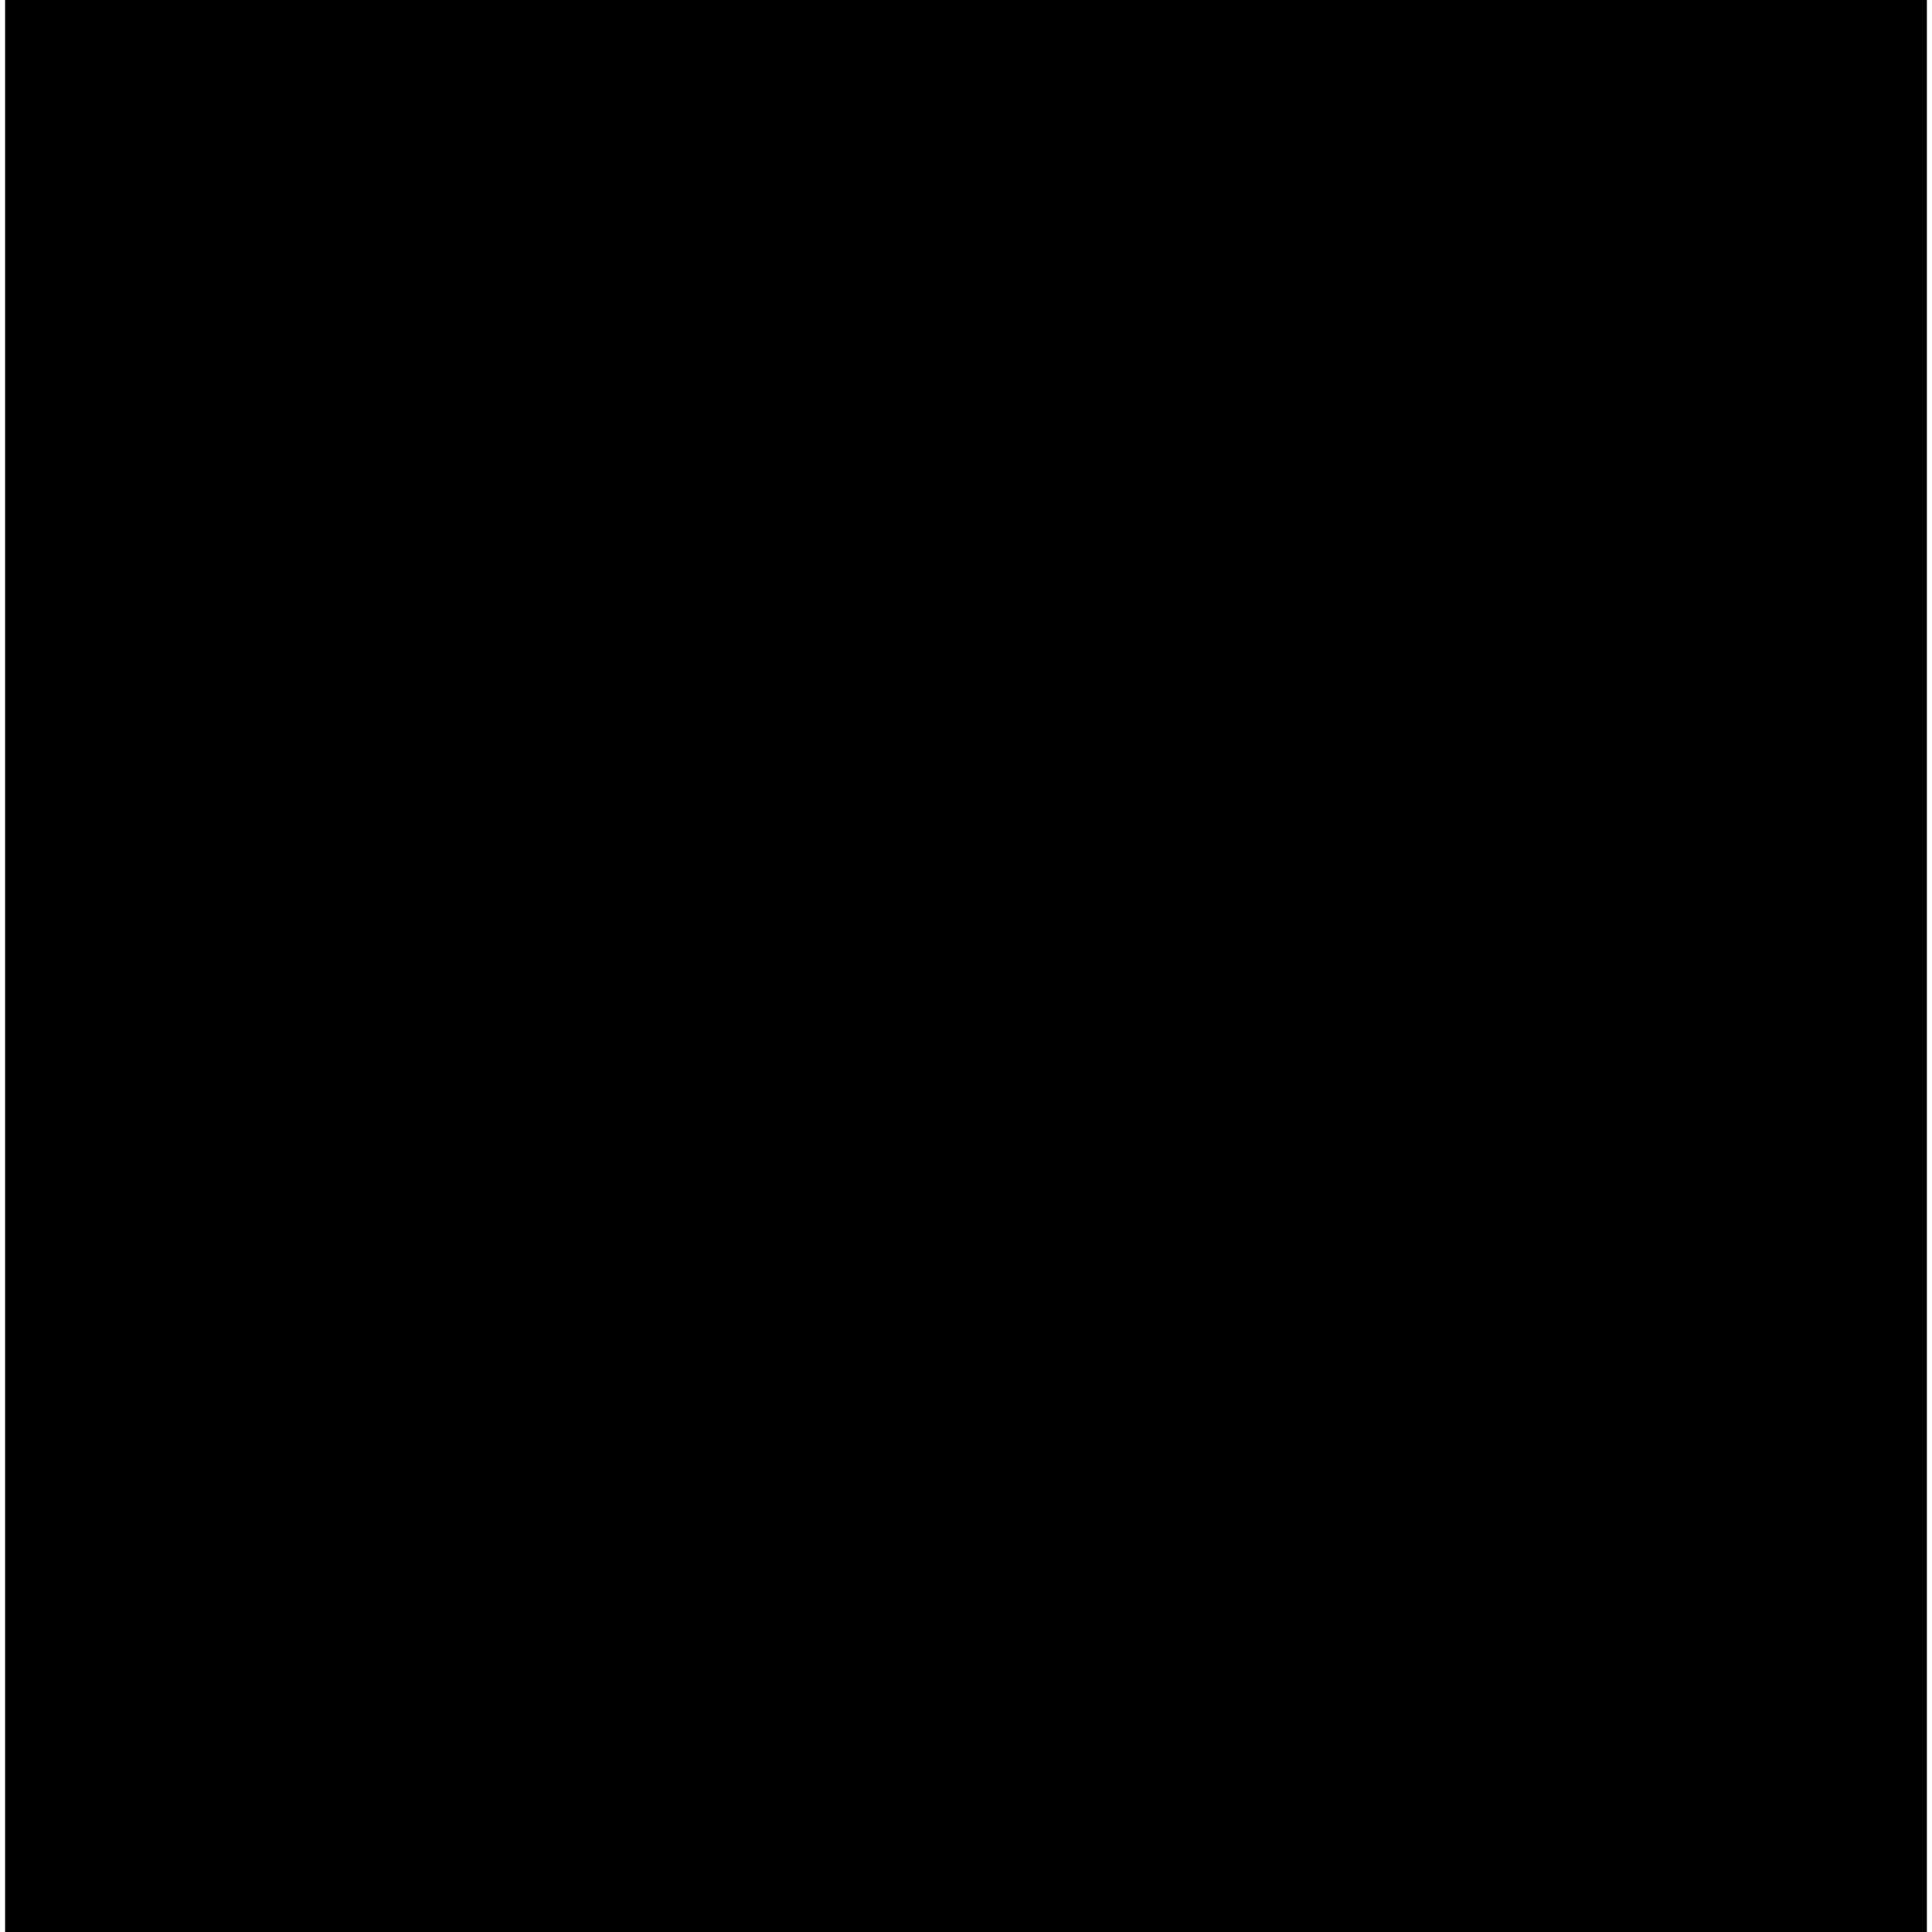
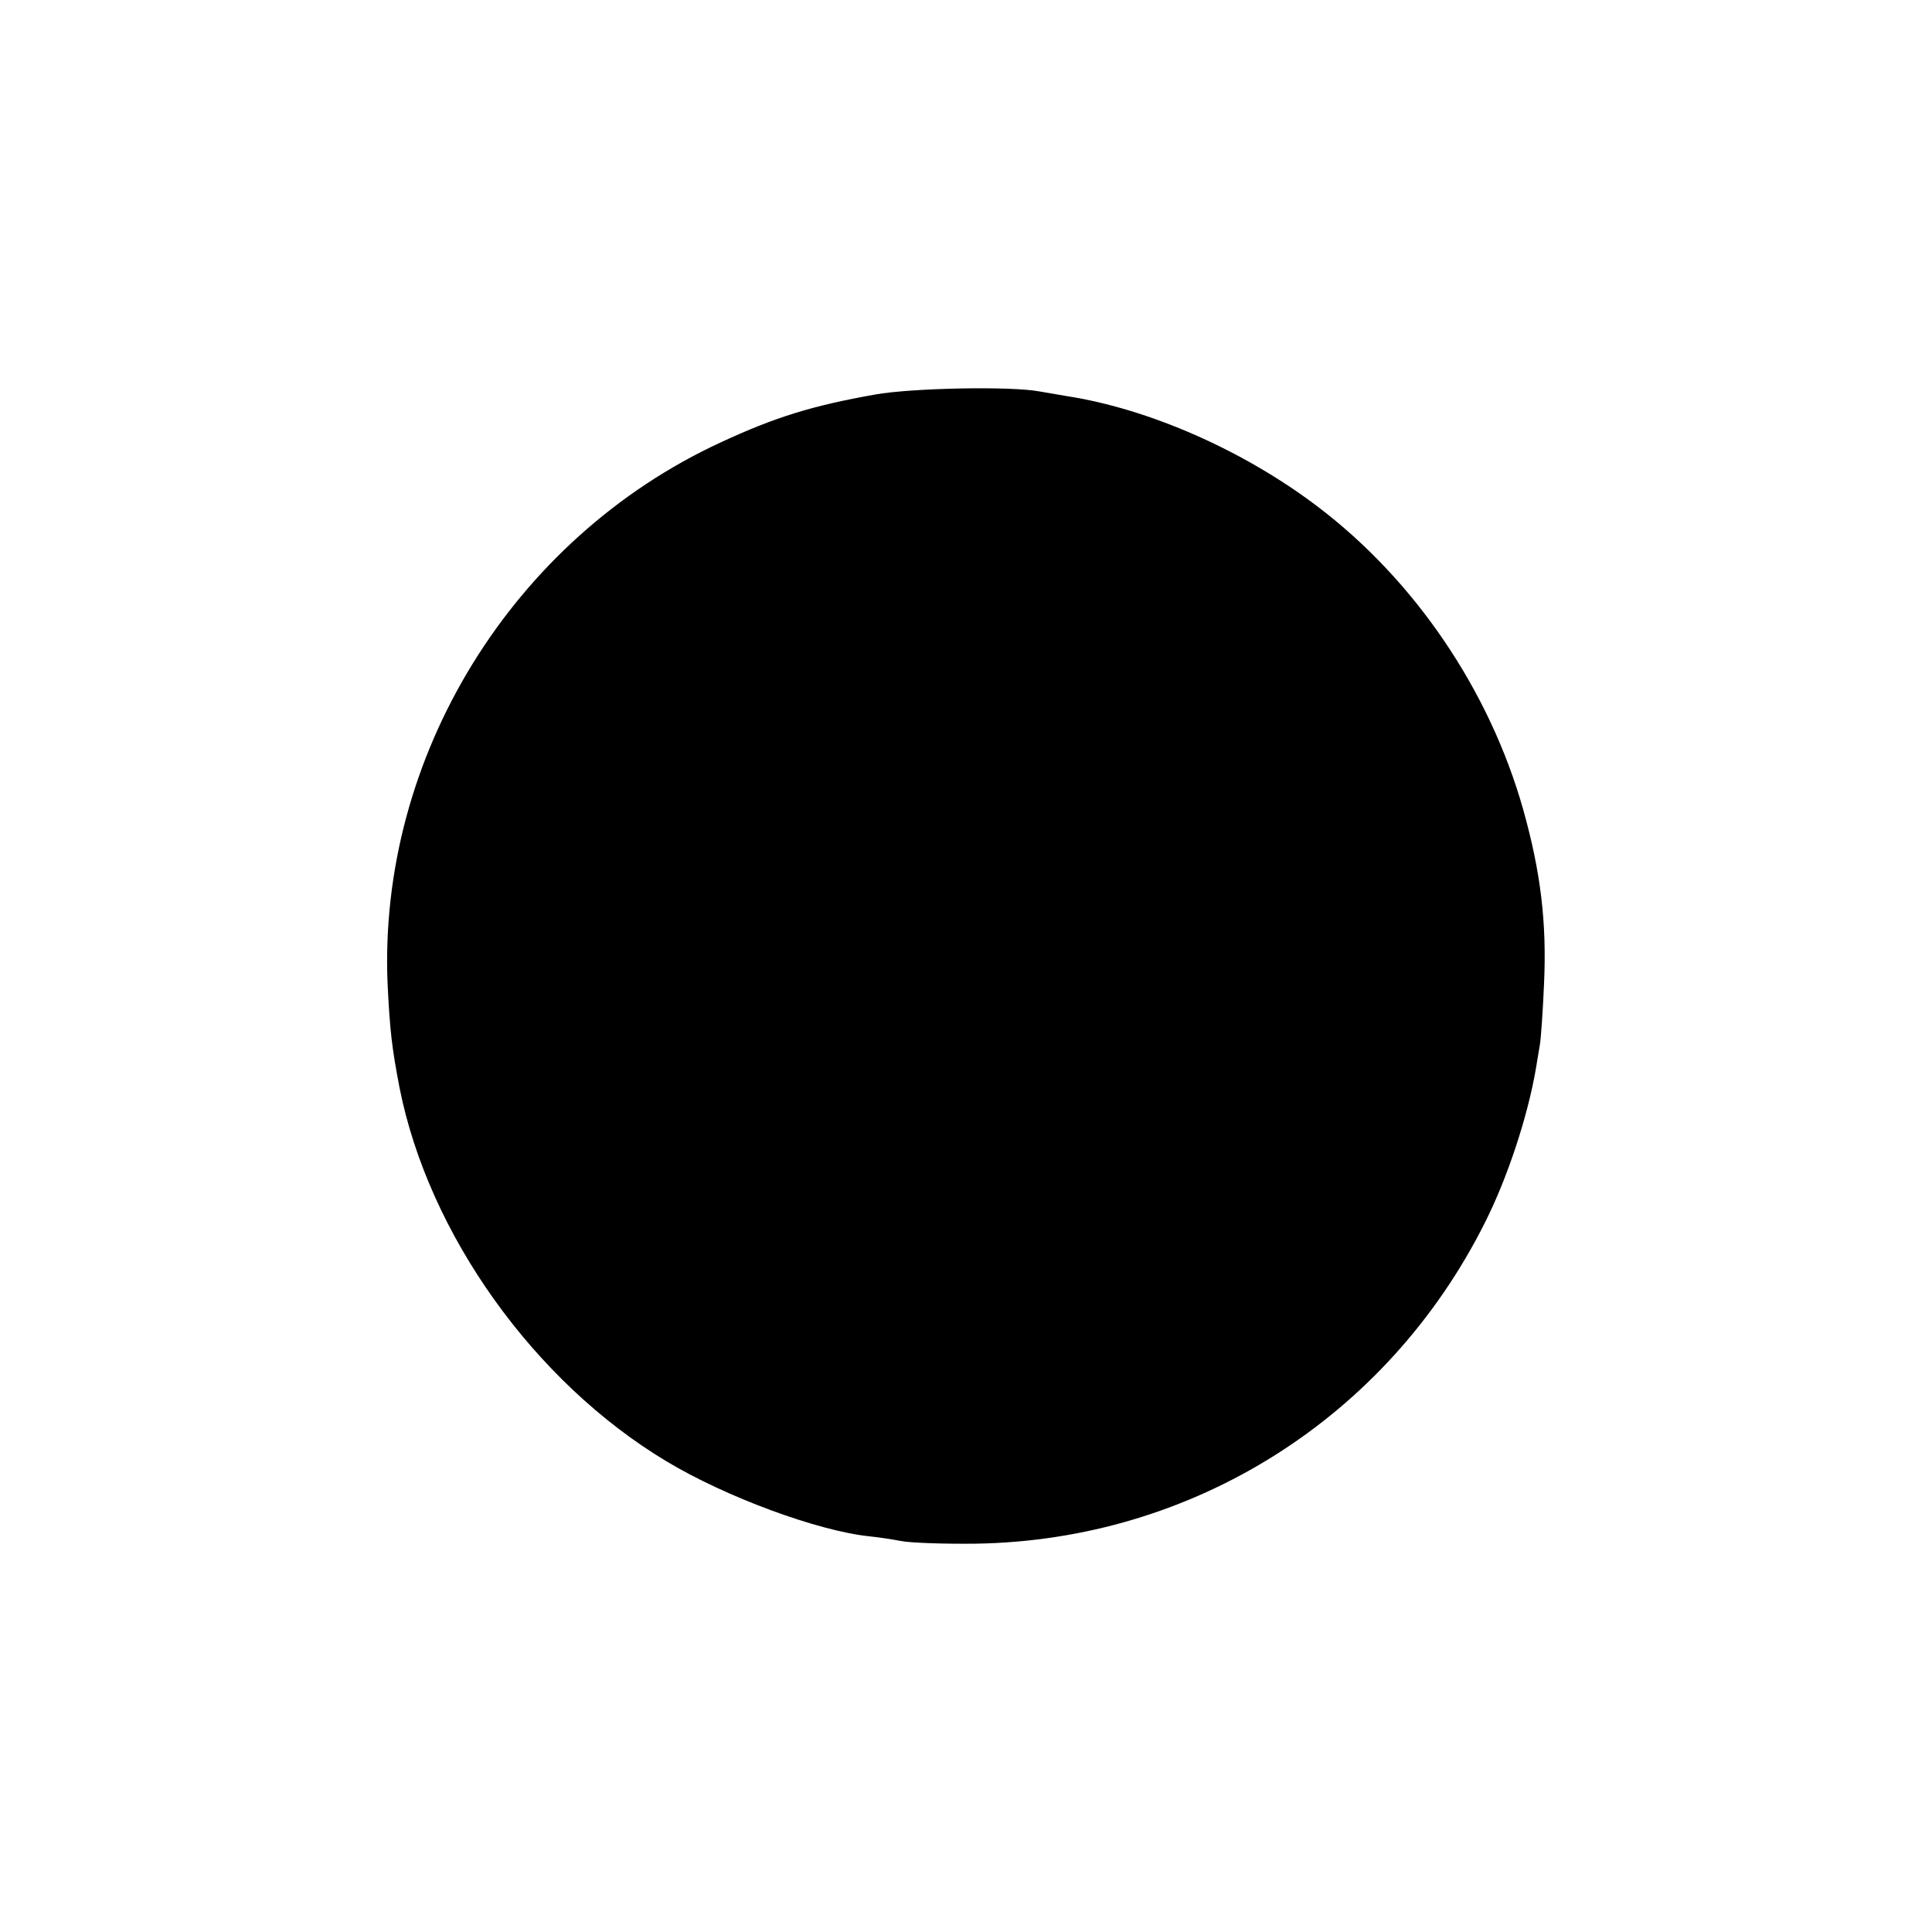
- <svg xmlns="http://www.w3.org/2000/svg" version="1.0" width="378pt" height="378pt" viewBox="0 0 378 378" preserveAspectRatio="xMidYMid meet">
-   <g transform="translate(0,378) scale(0.1,-0.1)" fill="#000000" stroke="none">
-     <path d="M10 1890 l0 -1890 1880 0 1880 0 0 1890 0 1890 -1880 0 -1880 0 0 -1890z" />
+ <svg xmlns="http://www.w3.org/2000/svg" version="1.0" width="500pt" height="500pt" viewBox="0 0 500 500" preserveAspectRatio="xMidYMid meet">
+   <g transform="translate(0,500) scale(0.1,-0.1)" fill="#000000" stroke="none">
+     <path d="M2265 3979 c-164 -29 -260 -59 -400 -124 -539 -249 -886 -813 -862 -1400 6 -122 11 -166 31 -270 75 -379 349 -762 691 -967 153 -92 391 -180 525 -194 19 -2 56 -7 81 -12 25 -5 113 -8 195 -7 562 9 1064 326 1317 831 59 117 111 276 132 399 3 17 7 44 10 60 3 17 8 89 11 160 7 156 -8 286 -54 450 -87 308 -280 593 -532 784 -191 145 -436 253 -650 286 -25 4 -56 10 -70 12 -74 14 -330 9 -425 -8z" />
  </g>
</svg>
